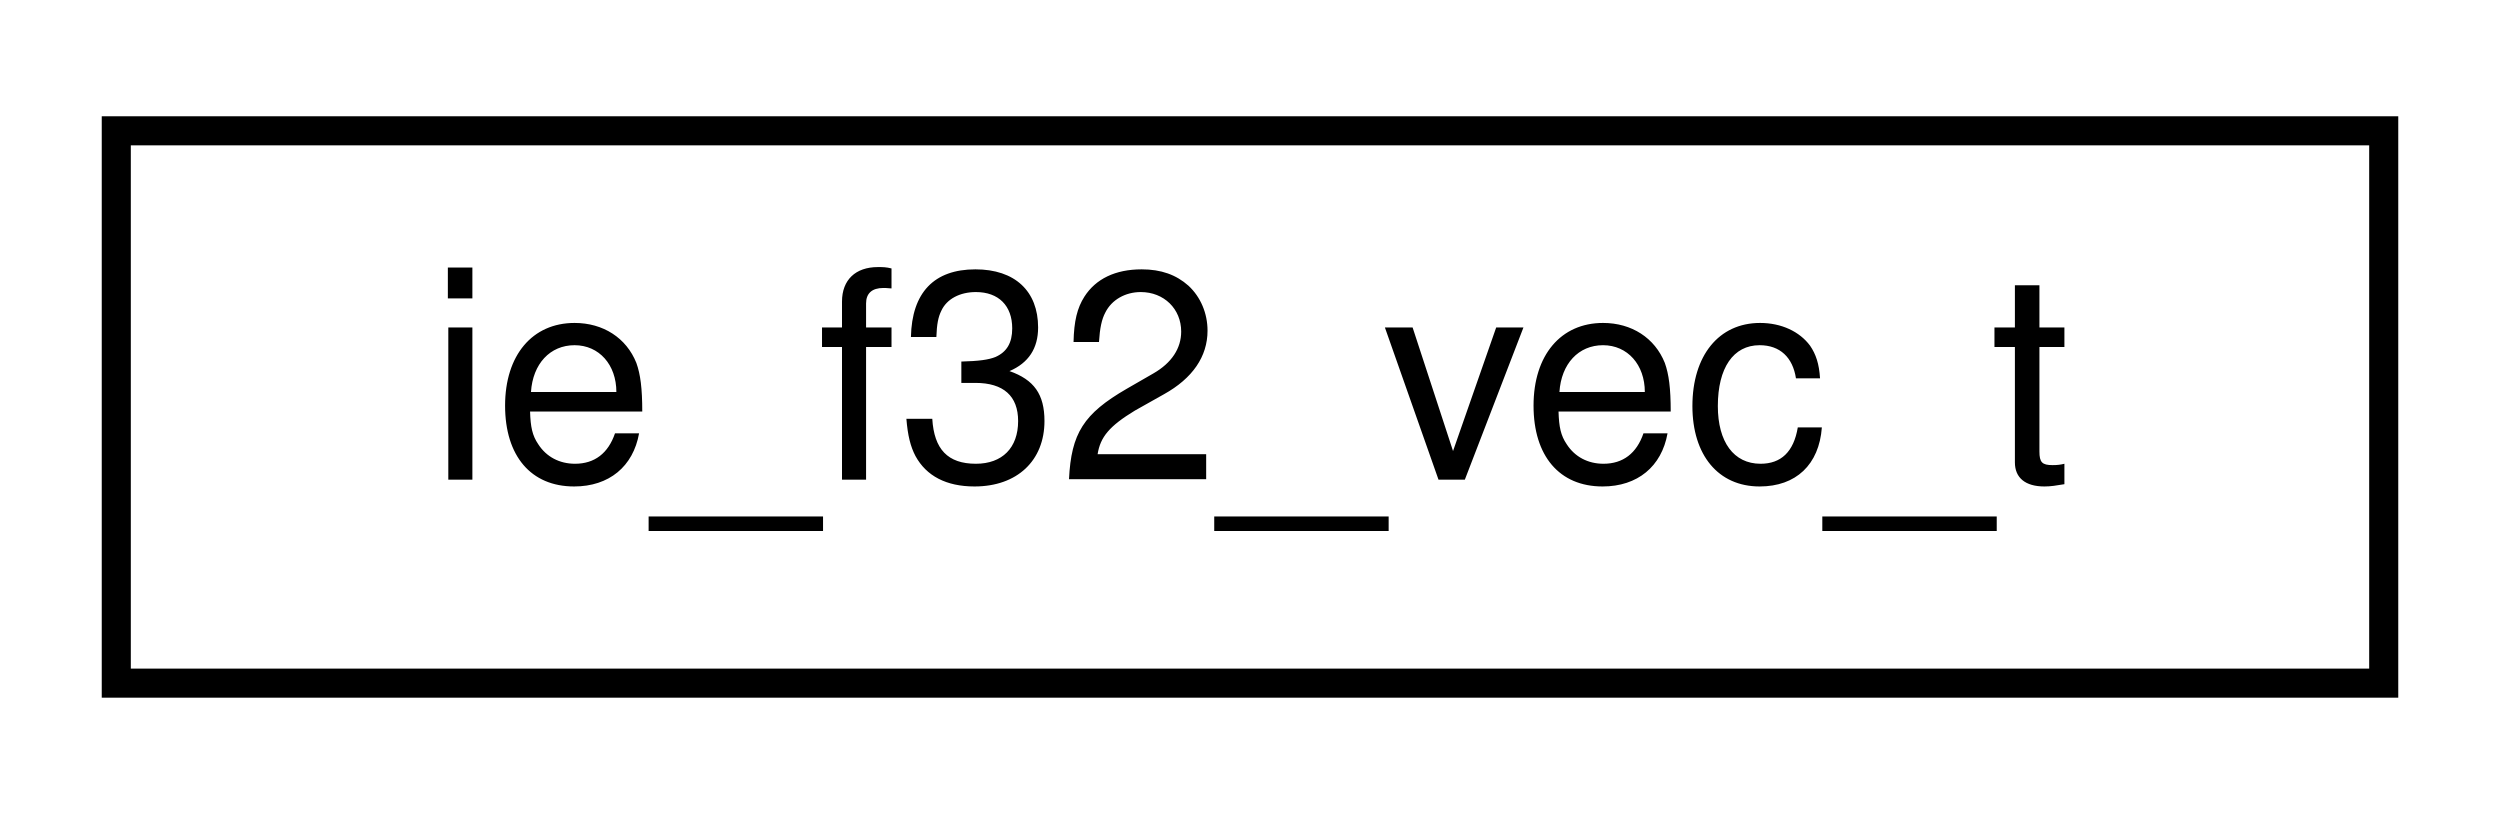
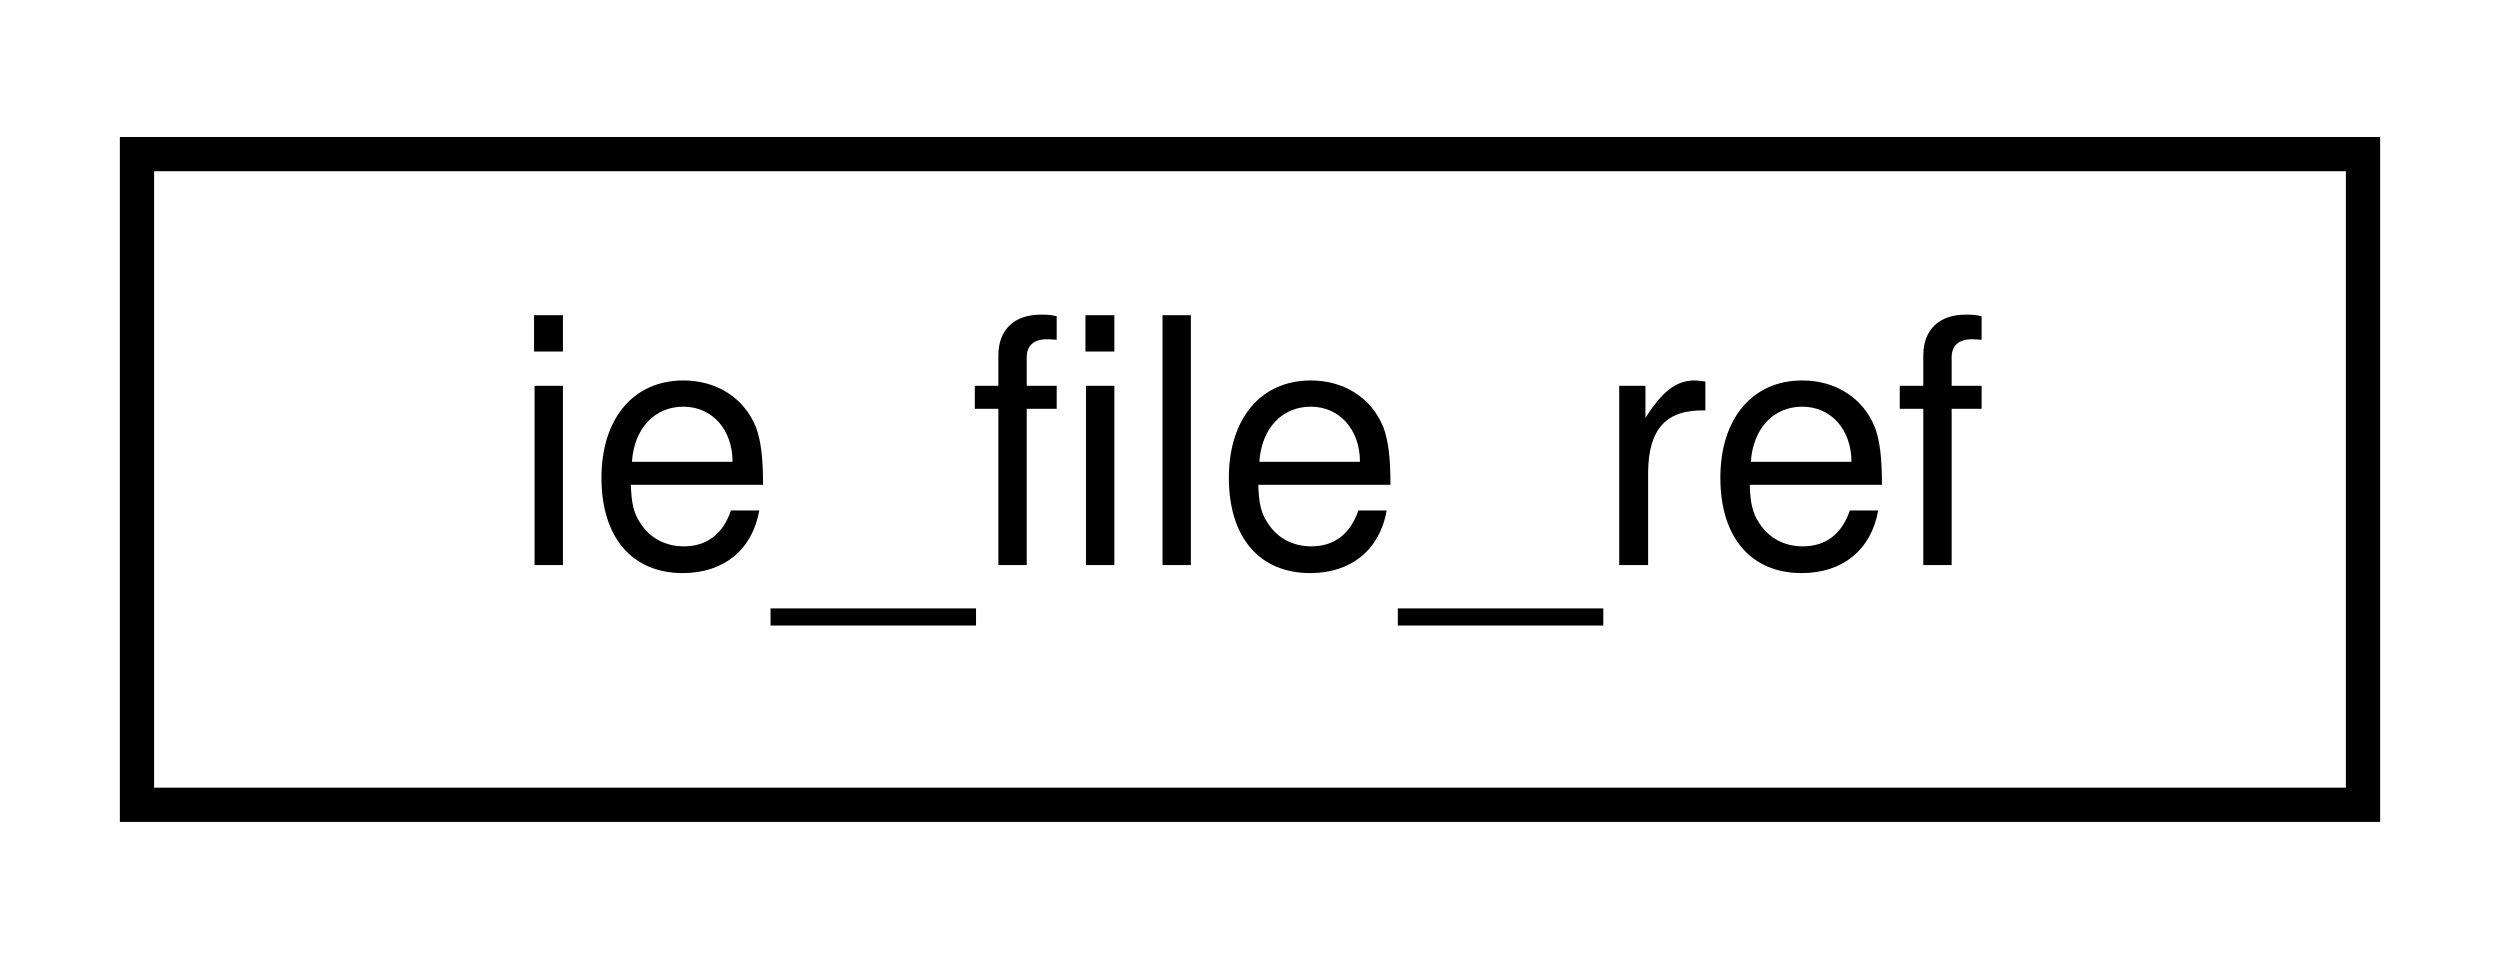
- <svg xmlns="http://www.w3.org/2000/svg" xmlns:xlink="http://www.w3.org/1999/xlink" width="86pt" height="28pt" viewBox="0.00 0.00 86.00 28.00">
+ <svg xmlns="http://www.w3.org/2000/svg" xmlns:xlink="http://www.w3.org/1999/xlink" width="73pt" height="28pt" viewBox="0.00 0.00 73.00 28.00">
  <g id="graph0" class="graph" transform="scale(1 1) rotate(0) translate(4 24)">
    <g id="node1" class="node">
      <g id="a_node1">
-         <a xlink:href="structie__f32__vec__t.html" target="_top" xlink:title="Contiguous 1D float vector view.">
-           <polygon fill="none" stroke="black" points="0,-0.5 0,-19.5 78,-19.5 78,-0.5 0,-0.5" />
-           <text text-anchor="middle" x="39" y="-7.5" font-family="Helvetica,sans-Serif" font-size="10.00">ie_f32_vec_t</text>
+         <a xlink:href="structie__file__ref.html" target="_top" xlink:title=" ">
+           <polygon fill="none" stroke="black" points="0,-0.5 0,-19.5 65,-19.5 65,-0.5 0,-0.5" />
+           <text text-anchor="middle" x="32.5" y="-7.5" font-family="Helvetica,sans-Serif" font-size="10.00">ie_file_ref</text>
        </a>
      </g>
    </g>
  </g>
</svg>
